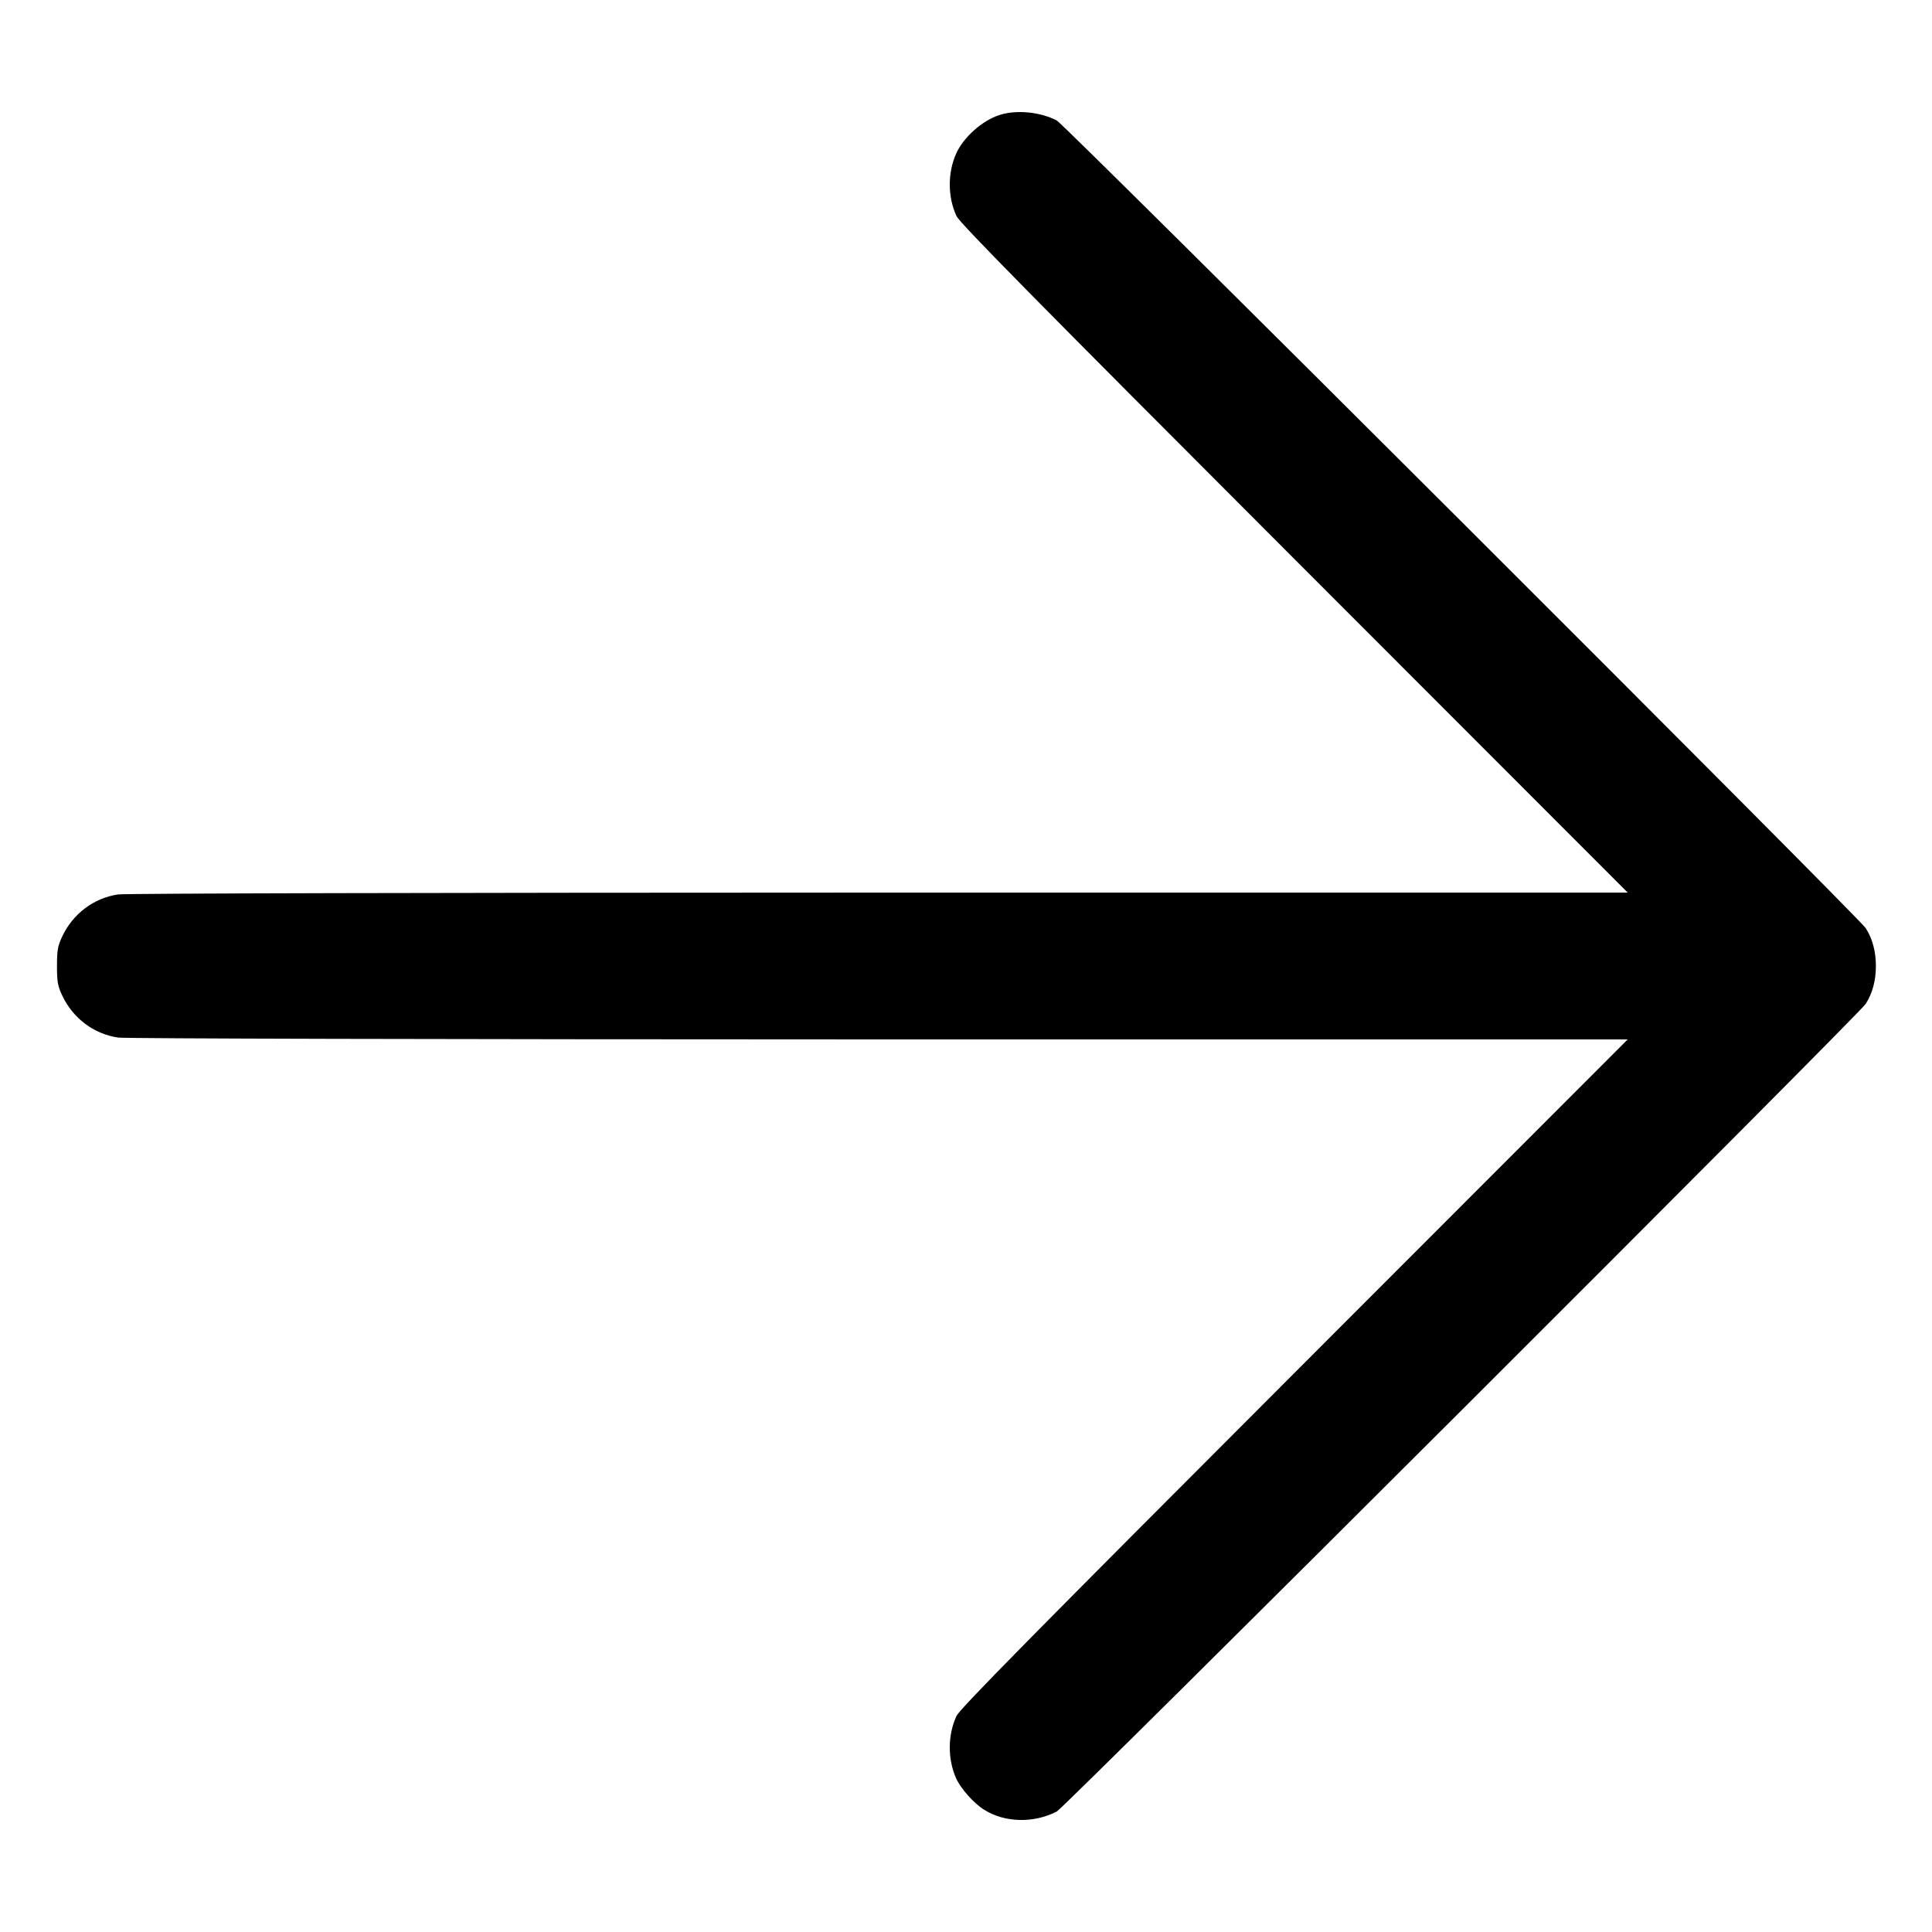
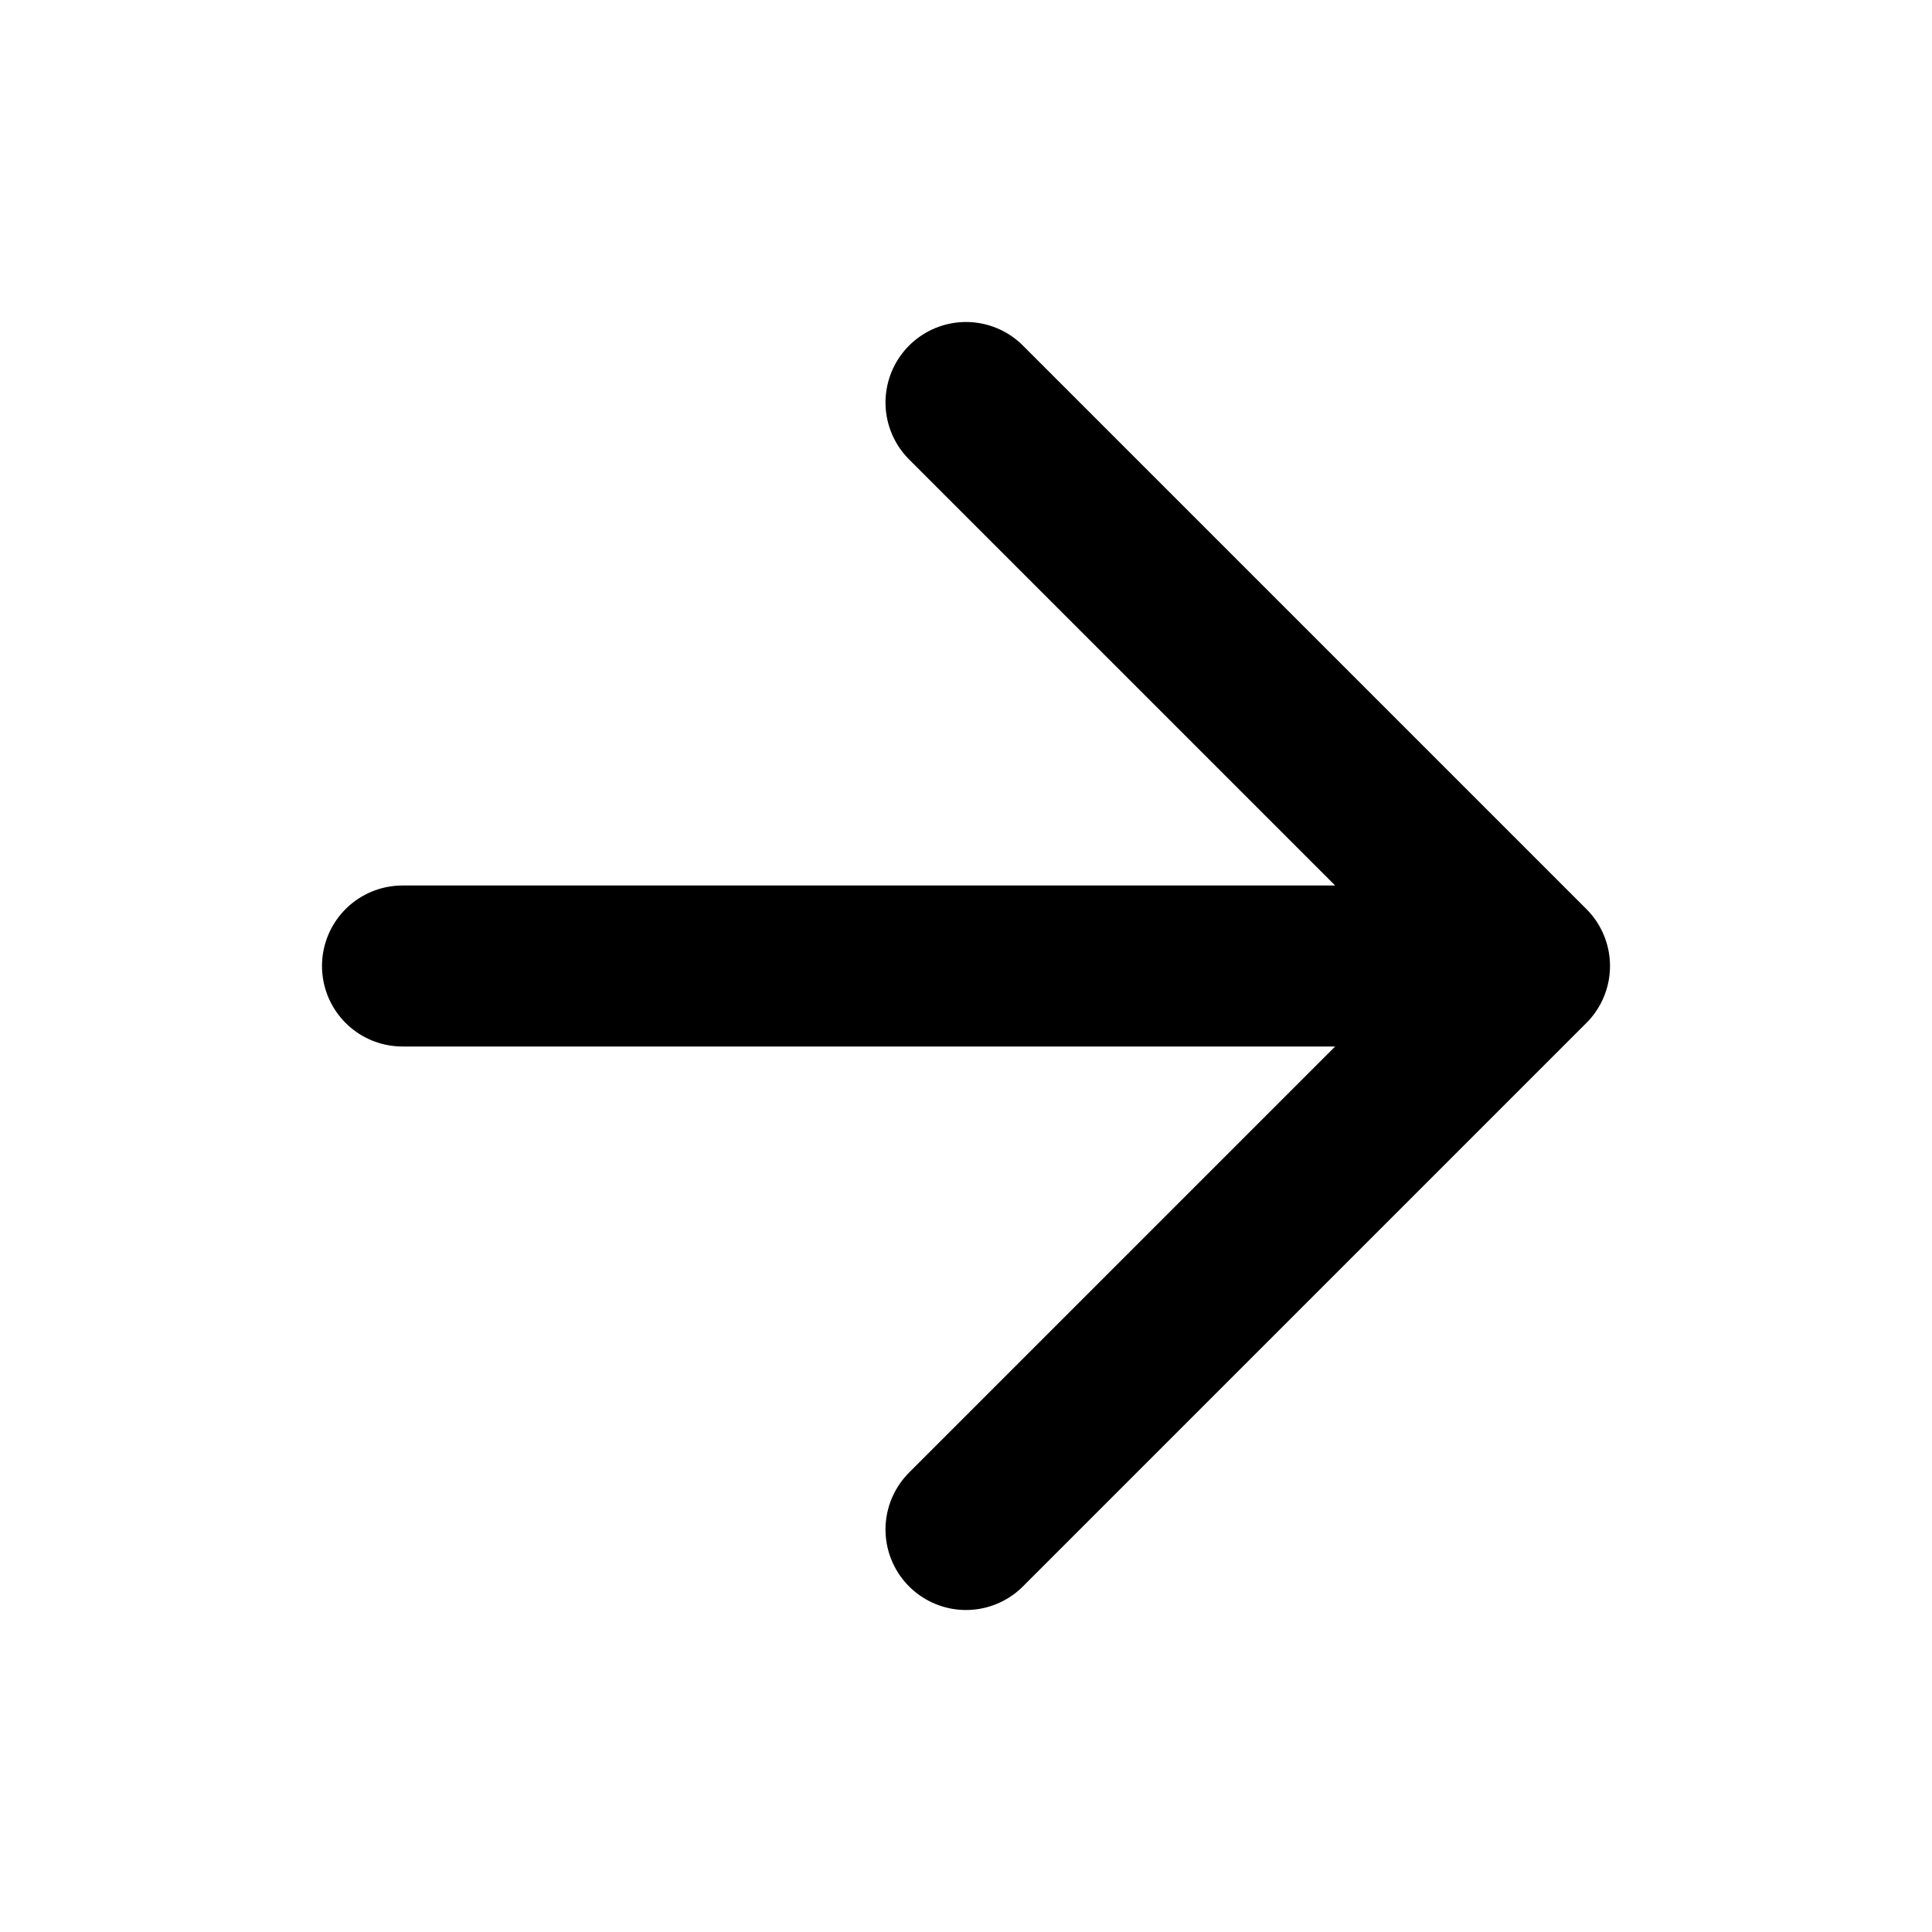
- <svg xmlns="http://www.w3.org/2000/svg" viewBox="0 0 24 24" fill="none">
-   <path fill-rule="evenodd" clip-rule="evenodd" d="M12.418 1.428C12.204 1.495 11.966 1.707 11.877 1.91C11.77 2.15 11.773 2.45 11.882 2.684C11.923 2.772 12.835 3.697 16.077 6.942L20.22 11.088L10.92 11.088C5.383 11.089 1.558 11.098 1.467 11.111C1.166 11.155 0.905 11.351 0.772 11.635C0.717 11.753 0.708 11.803 0.708 12C0.708 12.197 0.717 12.247 0.772 12.365C0.905 12.649 1.166 12.845 1.467 12.889C1.558 12.902 5.383 12.911 10.92 12.912L20.22 12.912L16.077 17.058C12.835 20.303 11.923 21.228 11.882 21.316C11.773 21.55 11.77 21.85 11.877 22.09C11.933 22.216 12.095 22.4 12.225 22.481C12.48 22.643 12.843 22.651 13.128 22.503C13.228 22.451 23.089 12.606 23.176 12.471C23.26 12.341 23.303 12.181 23.303 12C23.303 11.819 23.26 11.659 23.176 11.529C23.089 11.394 13.228 1.549 13.128 1.497C12.923 1.39 12.628 1.361 12.418 1.428Z" fill="currentColor" />
+ <svg xmlns="http://www.w3.org/2000/svg" width="24" height="24" viewBox="0 0 24 24" fill="none">
+   <path d="M5 12H19M19 12L12 5M19 12L12 19" stroke="currentColor" stroke-width="2" stroke-linecap="round" stroke-linejoin="round" />
</svg>
